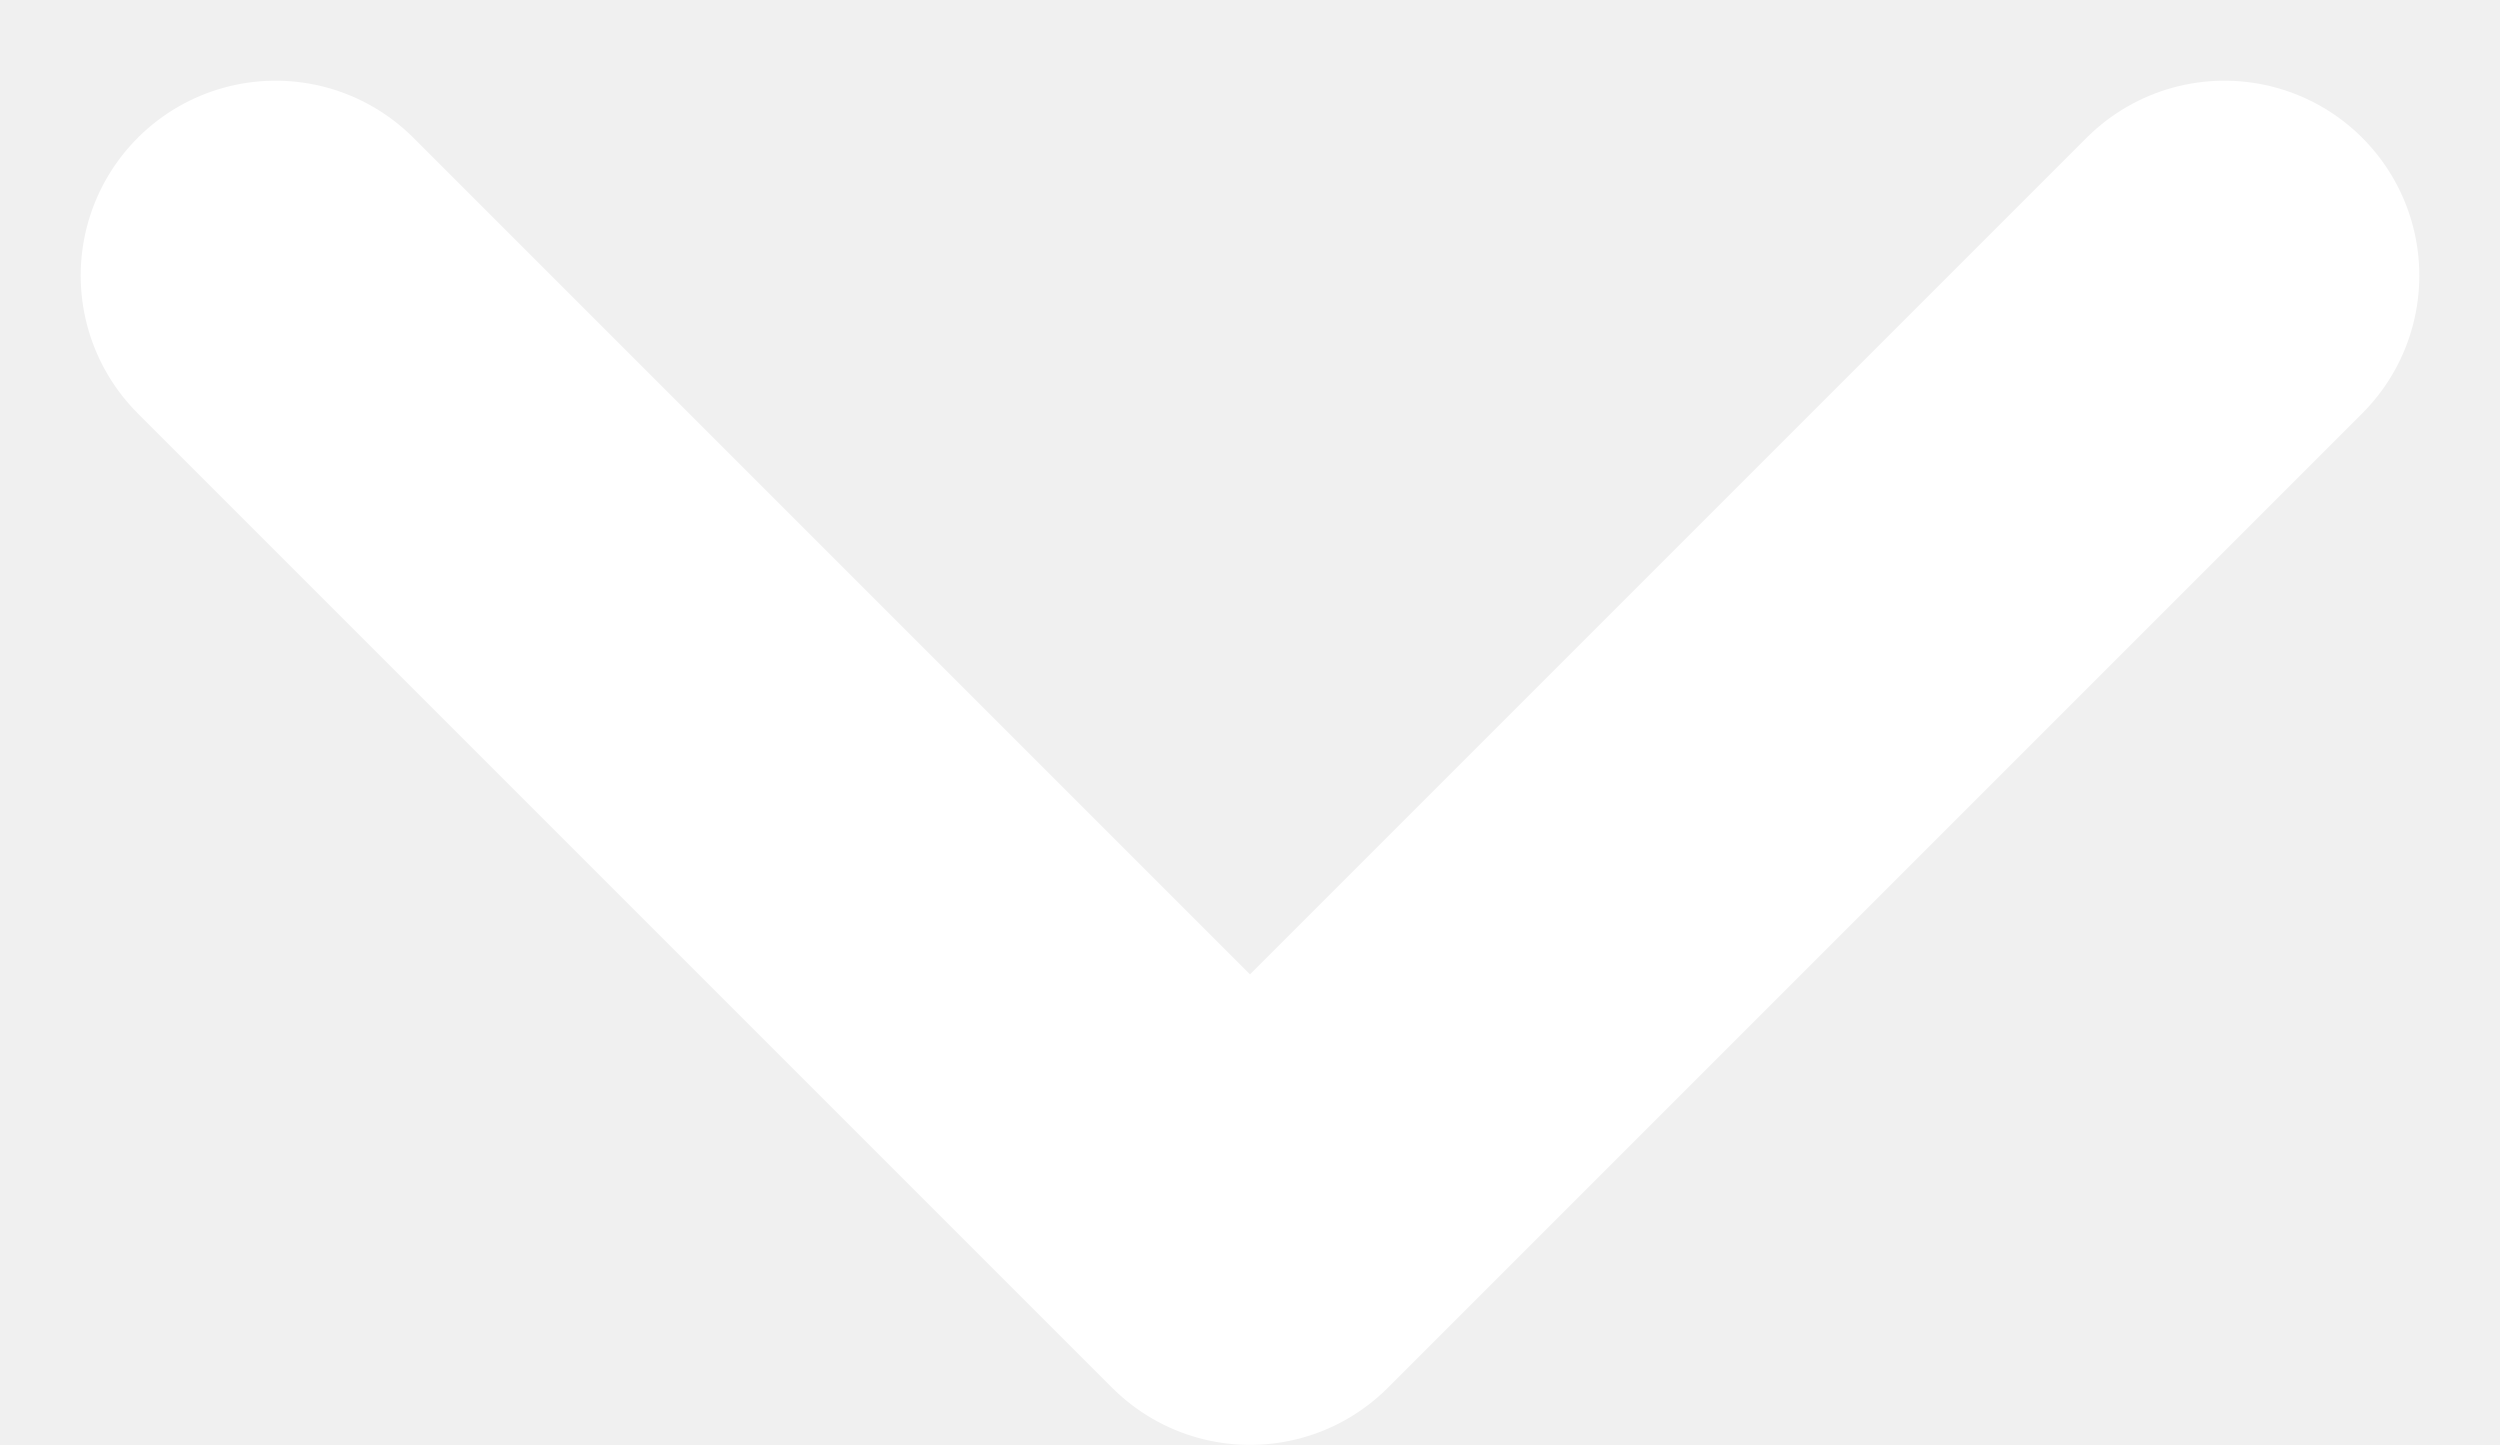
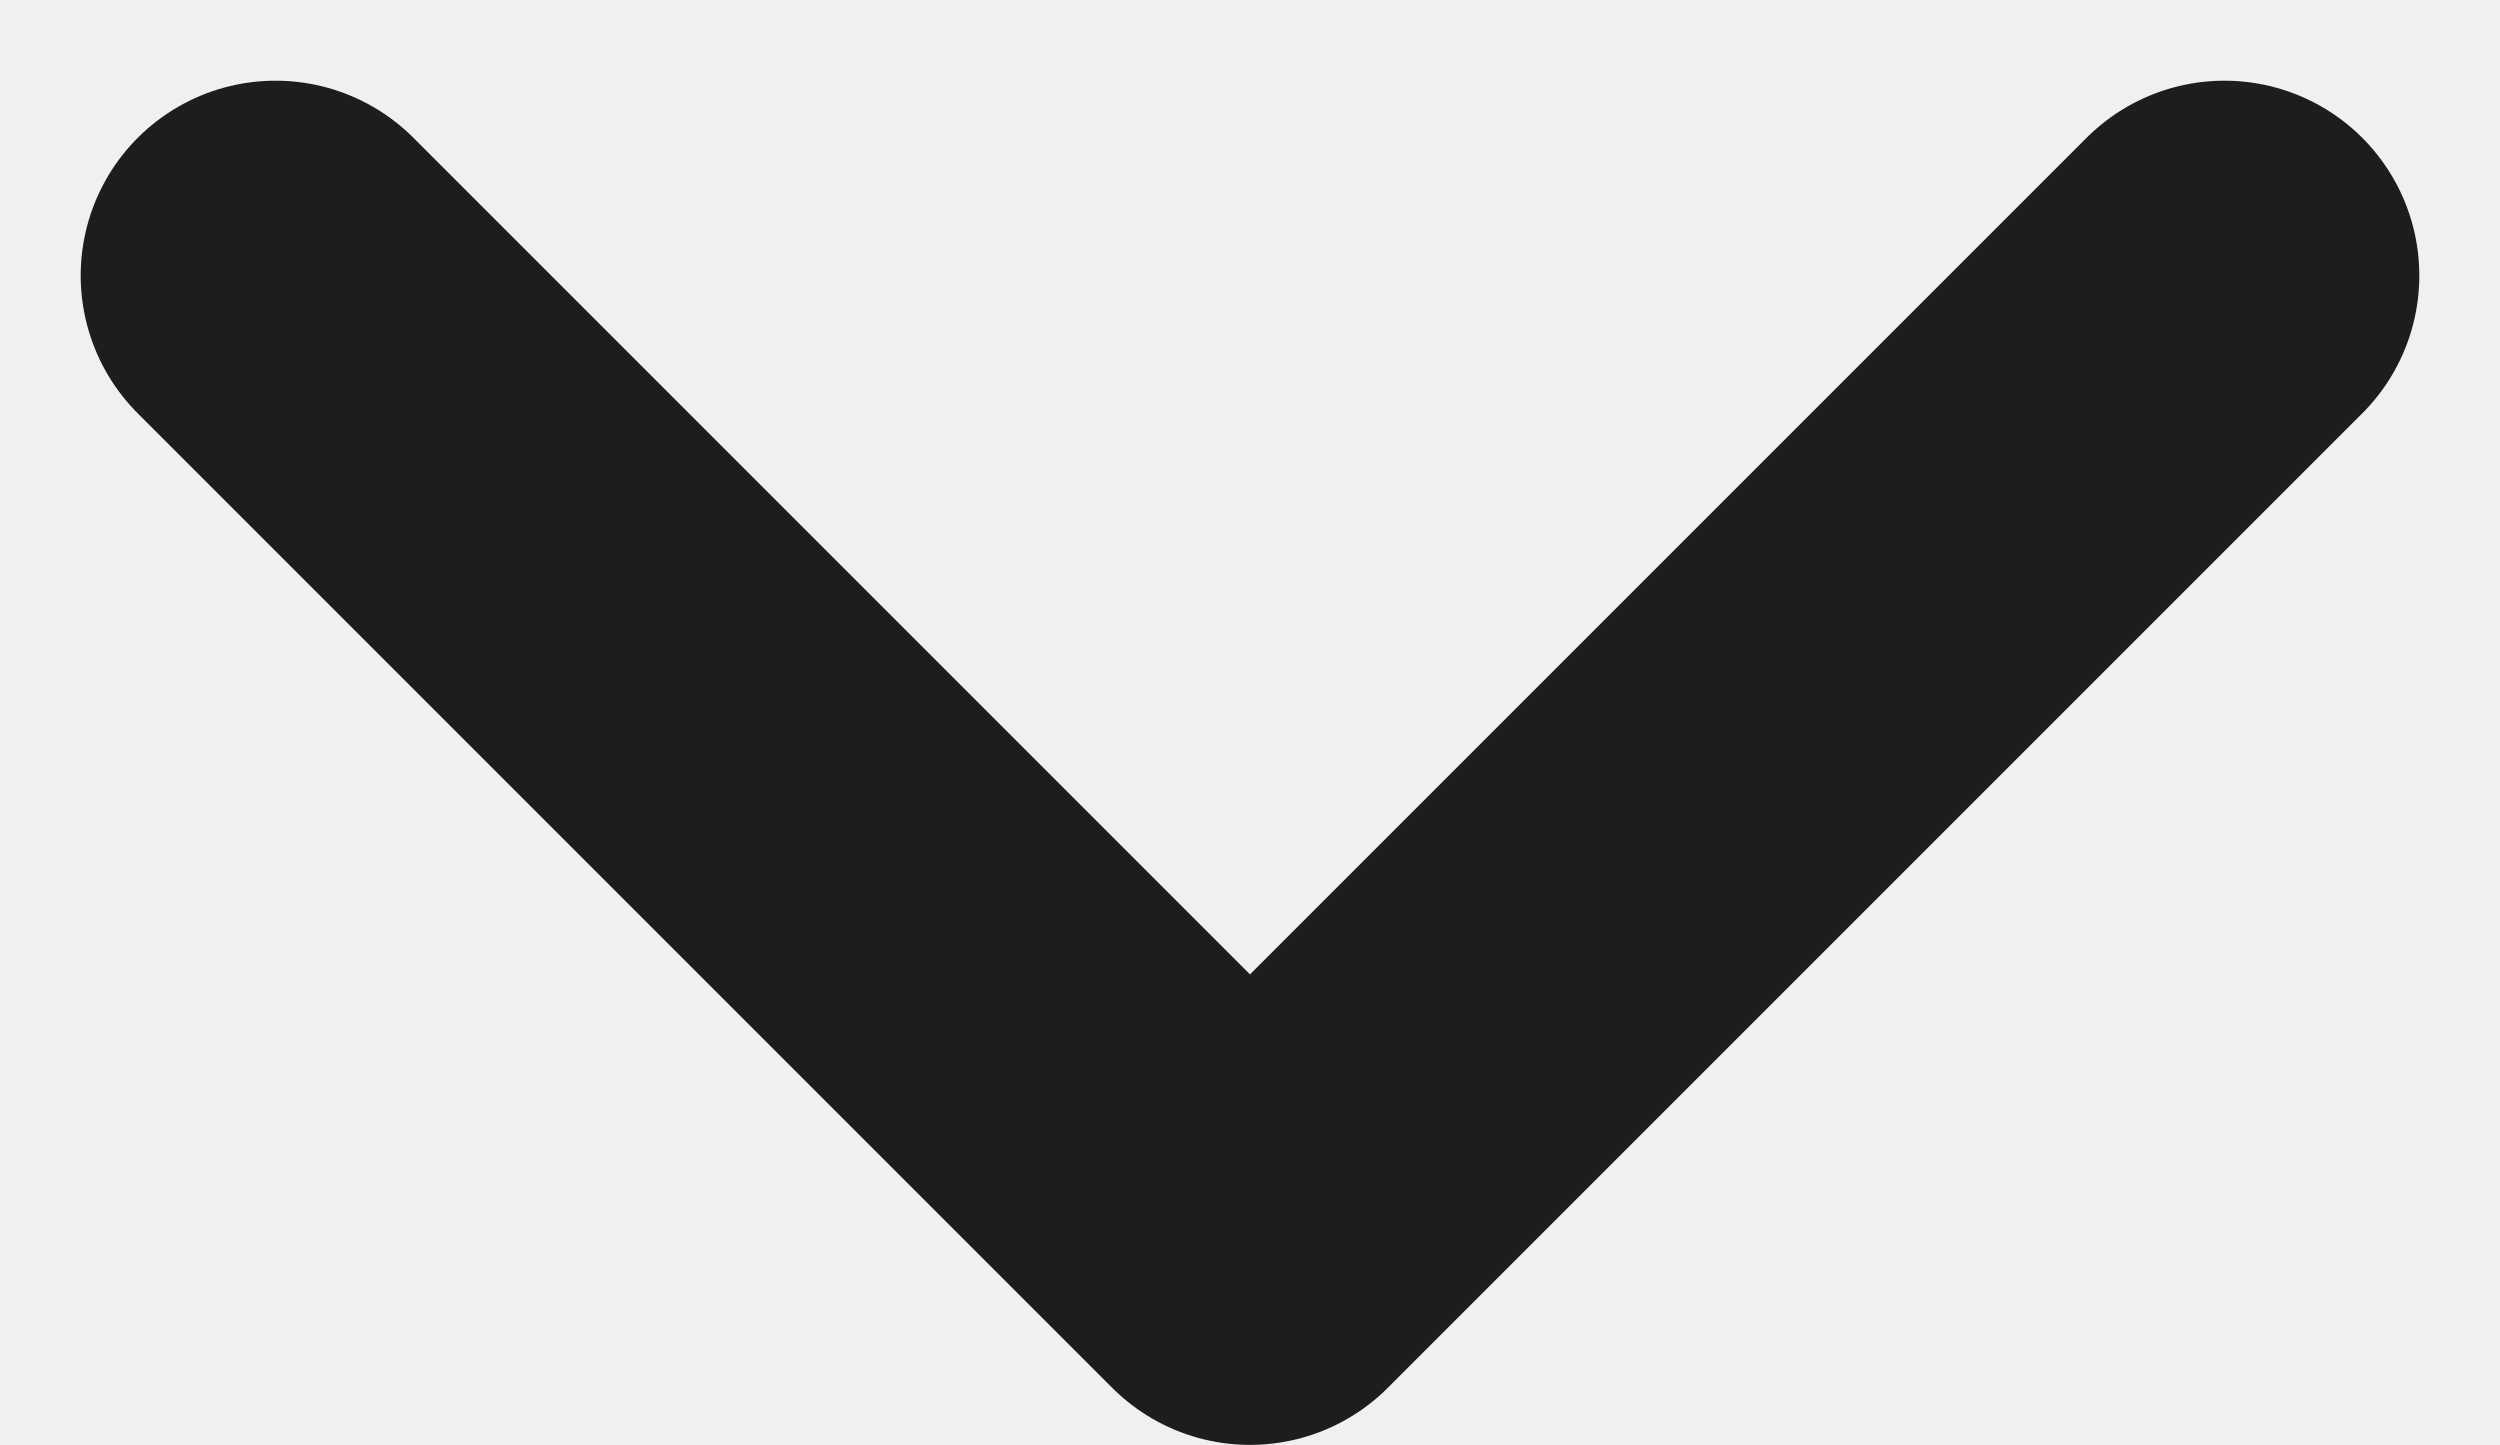
<svg xmlns="http://www.w3.org/2000/svg" width="12.828" height="7.414" viewBox="0 0 12.828 7.414">
-   <path id="Icon_feather-chevron-down" data-name="Icon feather-chevron-down" d="M9,13.5l5,5,5-5" transform="translate(-7.586 -12.086)" fill="none" stroke="#fff" stroke-linecap="round" stroke-linejoin="round" stroke-width="2" />
+   <path id="Icon_feather-chevron-down" data-name="Icon feather-chevron-down" d="M9,13.5l5,5,5-5" transform="translate(-7.586 -12.086)" fill="none" stroke="#1d1d1d" stroke-linecap="round" stroke-linejoin="round" stroke-width="2" />
</svg>
